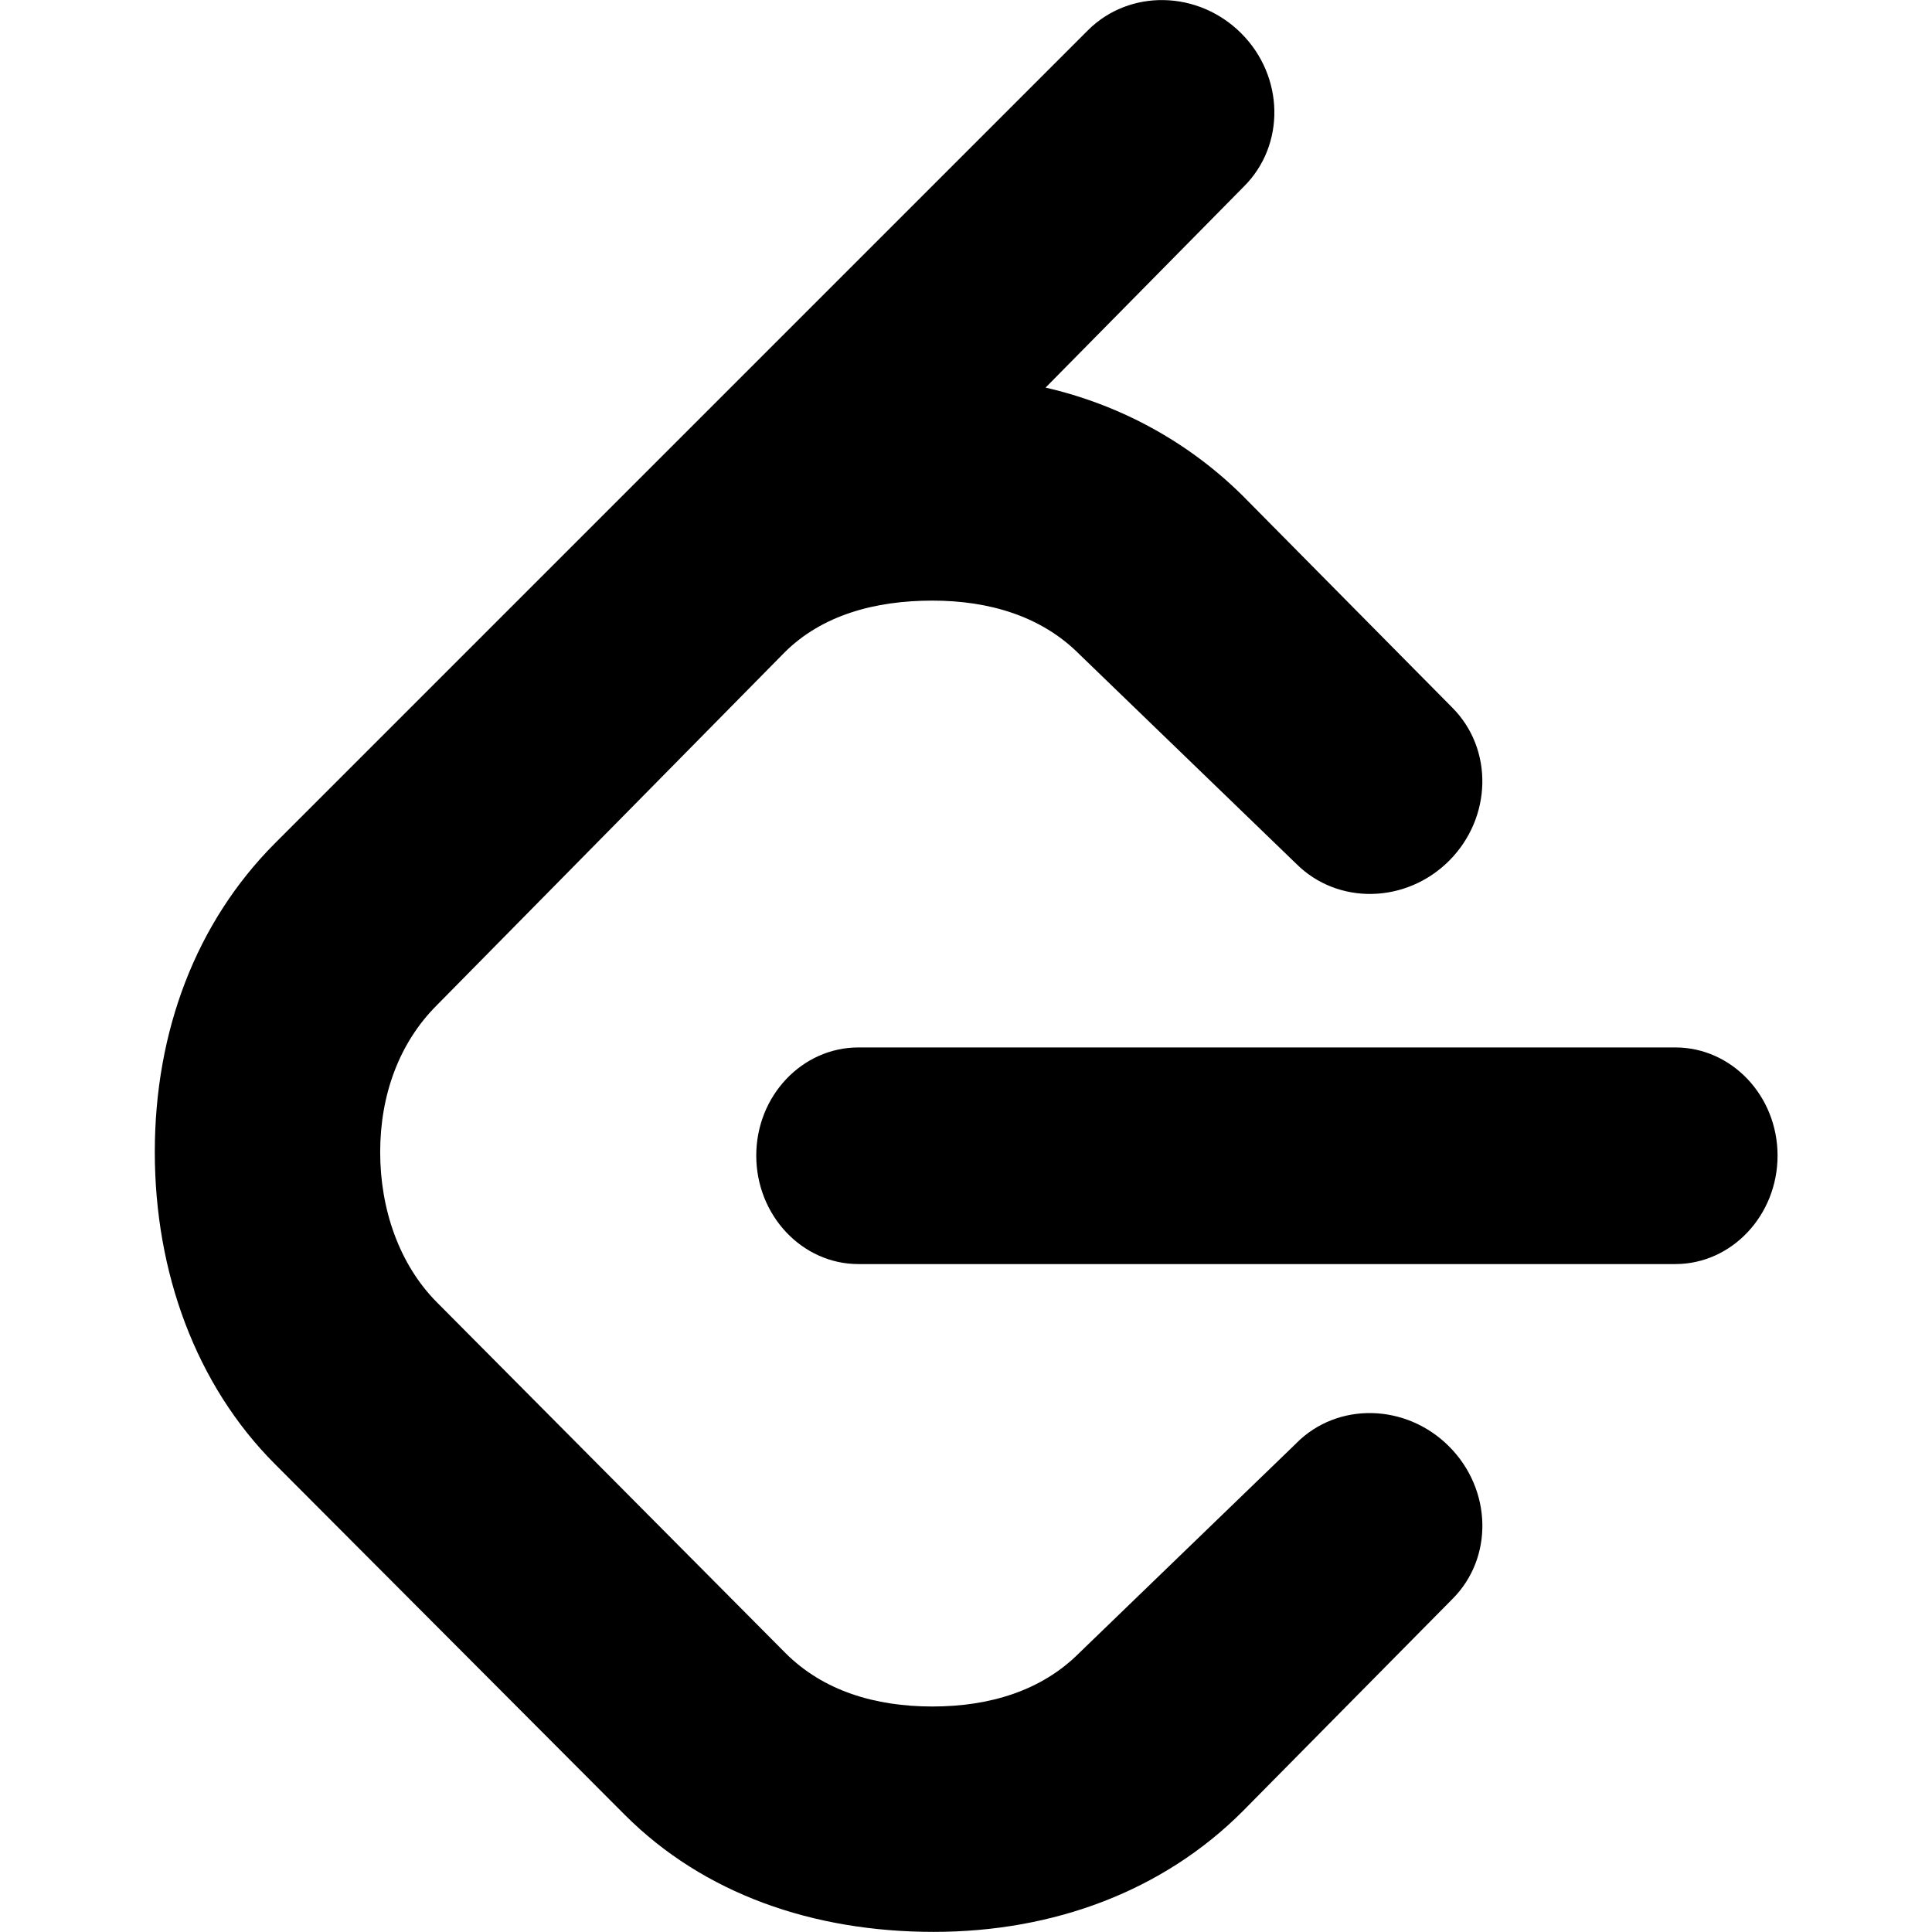
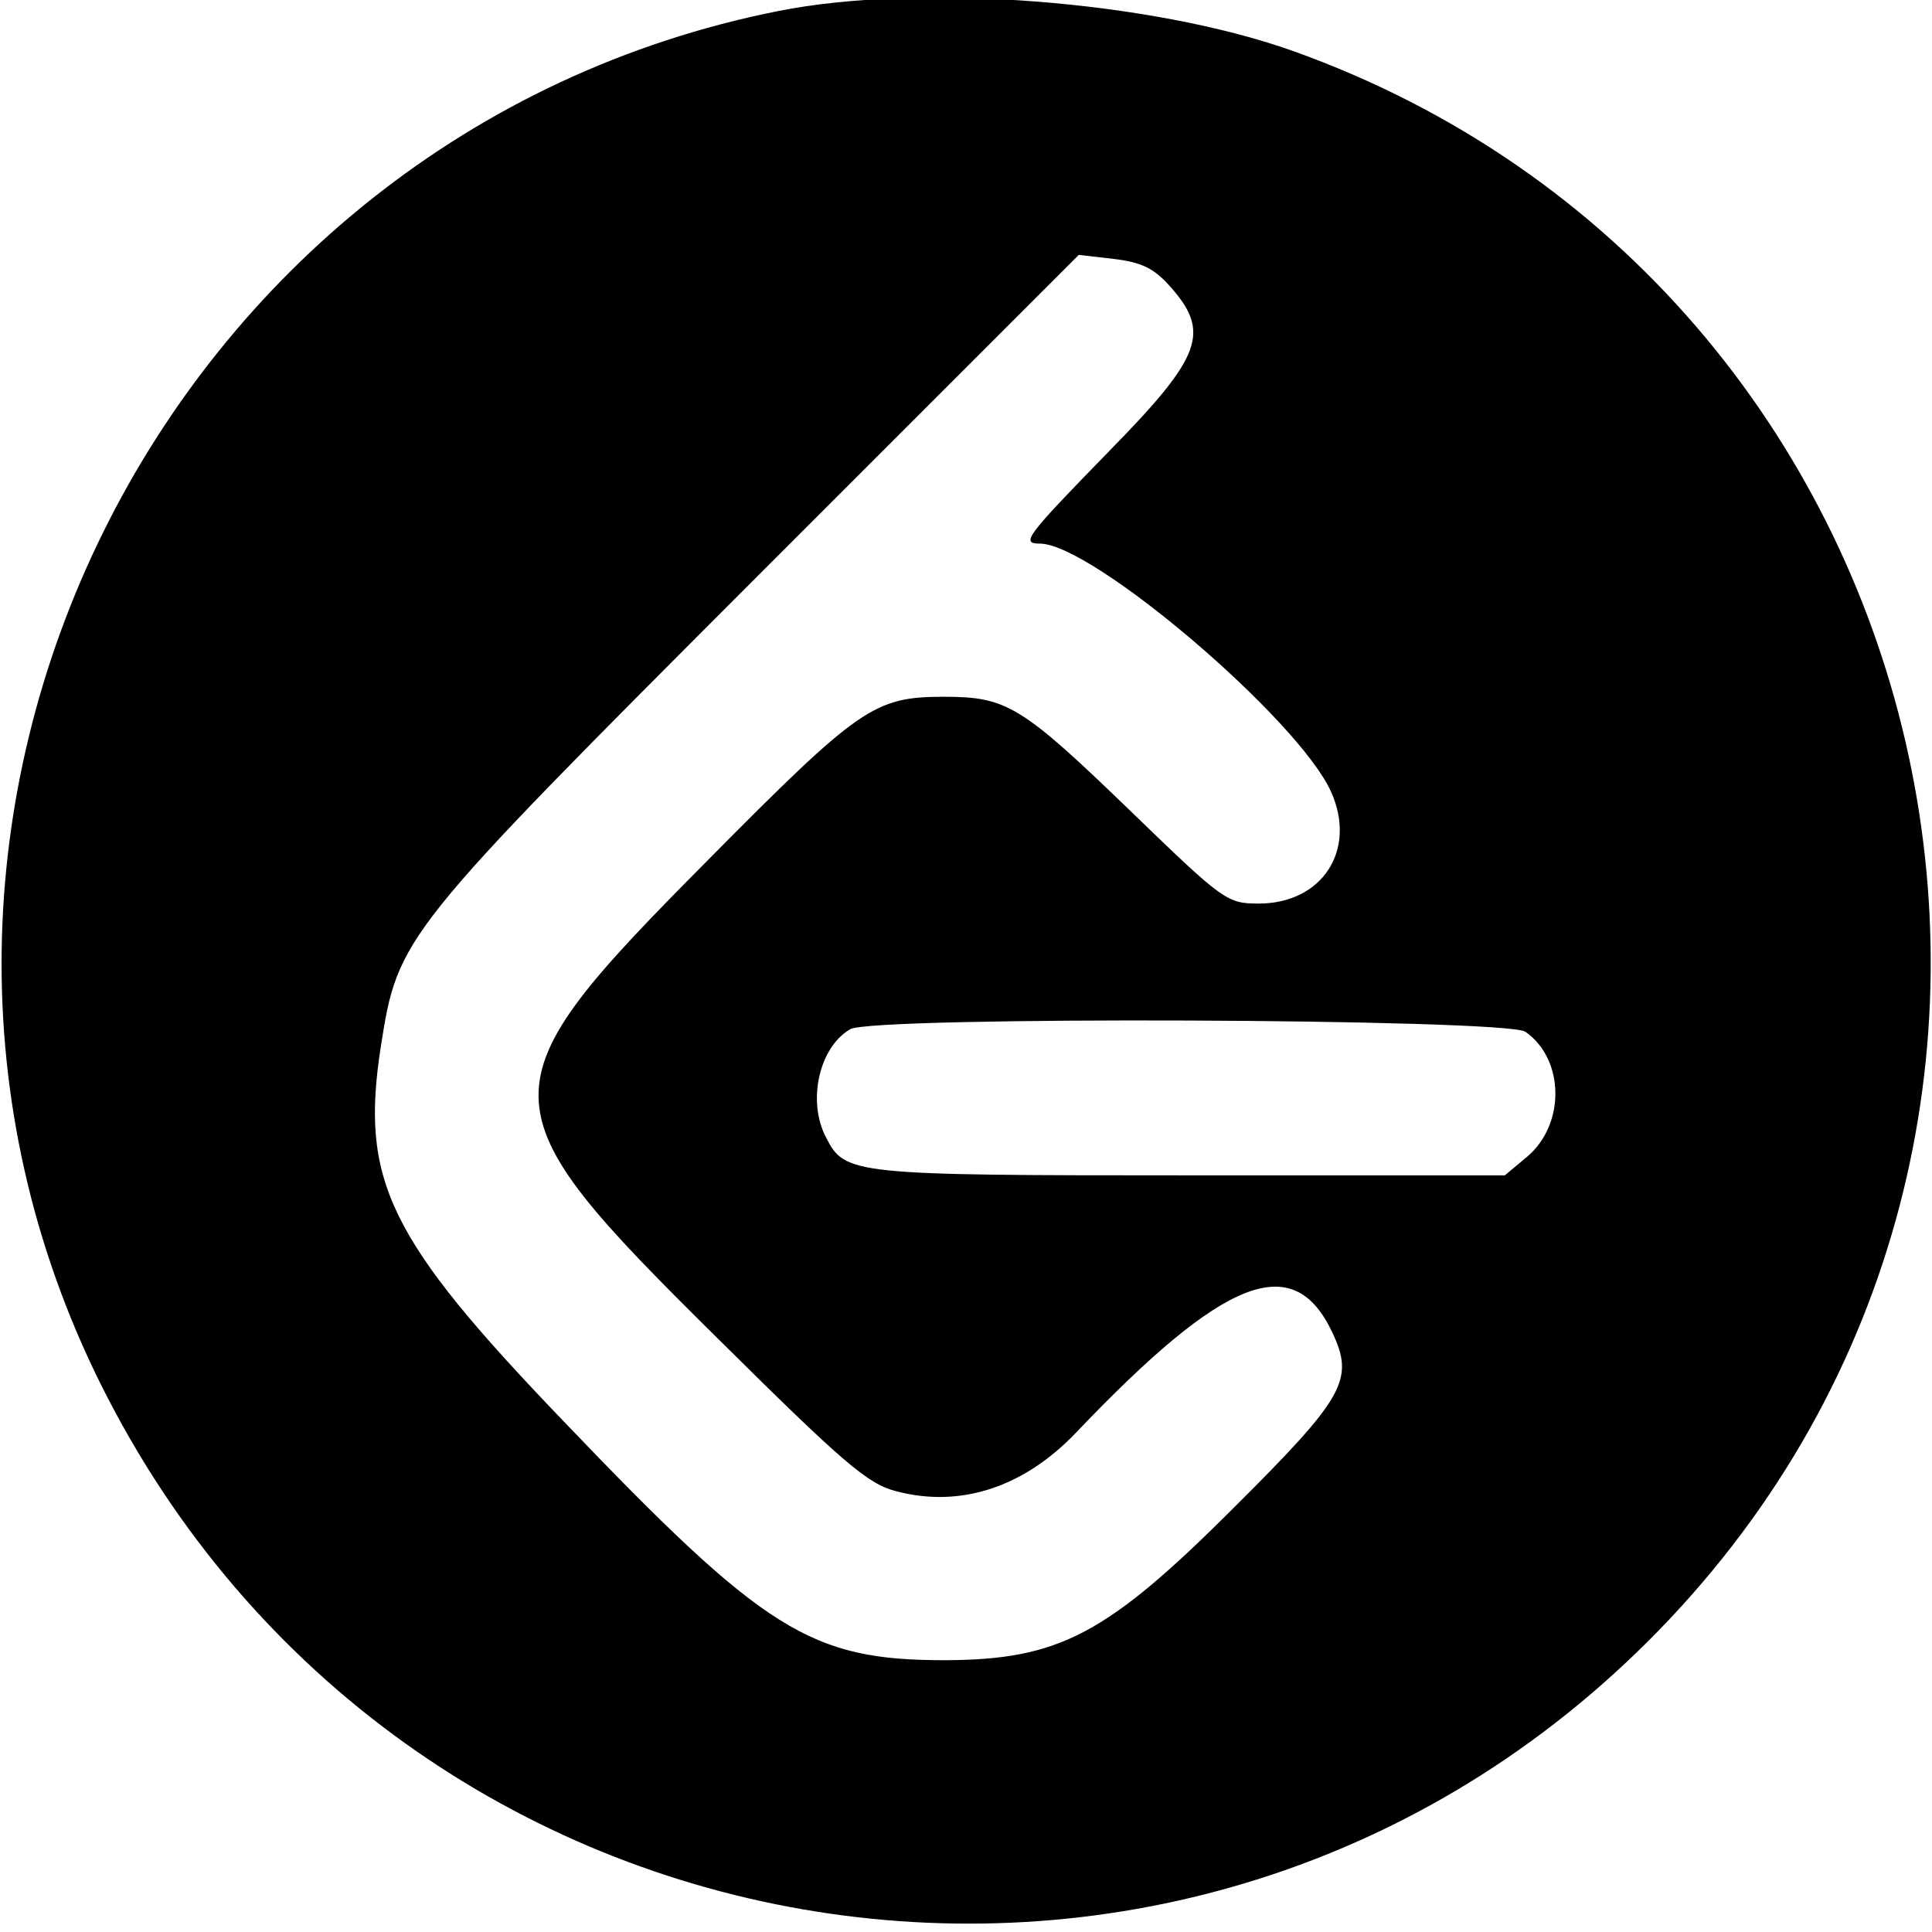
- <svg xmlns="http://www.w3.org/2000/svg" fill="#000000" width="800px" height="800px" viewBox="0 0 32 32">
-   <path d="M21.469 23.907l-3.595 3.473c-0.624 0.625-1.484 0.885-2.432 0.885s-1.807-0.26-2.432-0.885l-5.776-5.812c-0.62-0.625-0.937-1.537-0.937-2.485 0-0.952 0.317-1.812 0.937-2.432l5.76-5.844c0.62-0.619 1.5-0.859 2.448-0.859s1.808 0.26 2.432 0.885l3.595 3.473c0.687 0.688 1.823 0.663 2.536-0.052 0.708-0.713 0.735-1.848 0.047-2.536l-3.473-3.511c-0.901-0.891-2.032-1.505-3.261-1.787l3.287-3.333c0.688-0.687 0.667-1.823-0.047-2.536s-1.849-0.735-2.536-0.052l-13.469 13.469c-1.307 1.312-1.989 3.113-1.989 5.113 0 1.996 0.683 3.86 1.989 5.168l5.797 5.812c1.307 1.307 3.115 1.937 5.115 1.937 1.995 0 3.801-0.683 5.109-1.989l3.479-3.521c0.688-0.683 0.661-1.817-0.052-2.531s-1.849-0.74-2.531-0.052zM27.749 17.349h-13.531c-0.932 0-1.692 0.801-1.692 1.791 0 0.991 0.76 1.797 1.692 1.797h13.531c0.933 0 1.693-0.807 1.693-1.797 0-0.989-0.76-1.791-1.693-1.791z" />
+ <svg xmlns="http://www.w3.org/2000/svg" version="1.0" width="263pt" height="263pt" viewBox="0 0 263 263" preserveAspectRatio="xMidYMid meet">
+   <g transform="translate(0,263) scale(0.05,-0.05)" fill="#000000" stroke="none">
+     <path d="M2119 5230 c-1683 -335 -2607 -2209 -1844 -3740 813 -1630 2971 -1972 4239 -671 1330 1364 798 3663 -996 4303 -384 136 -1012 185 -1399 108z m1065 -748 c113 -126 90 -191 -164 -450 -227 -233 -242 -252 -189 -252 143 0 705 -479 793 -676 71 -158 -24 -304 -197 -304 -86 0 -96 7 -345 248 -300 290 -340 315 -511 315 -191 0 -230 -27 -645 -446 -618 -623 -617 -663 27 -1300 344 -341 409 -397 487 -417 174 -46 347 10 490 160 404 424 591 497 697 273 61 -129 35 -176 -265 -475 -349 -349 -478 -417 -790 -418 -366 0 -490 78 -1039 652 -477 497 -553 654 -496 1020 47 298 54 307 1022 1276 l878 878 96 -11 c74 -9 108 -25 151 -73z m969 -2031 c107 -75 109 -252 5 -340 l-61 -51 -858 0 c-921 0 -938 2 -990 103 -52 99 -19 246 66 295 61 36 1786 29 1838 -7z" />
+   </g>
</svg>
